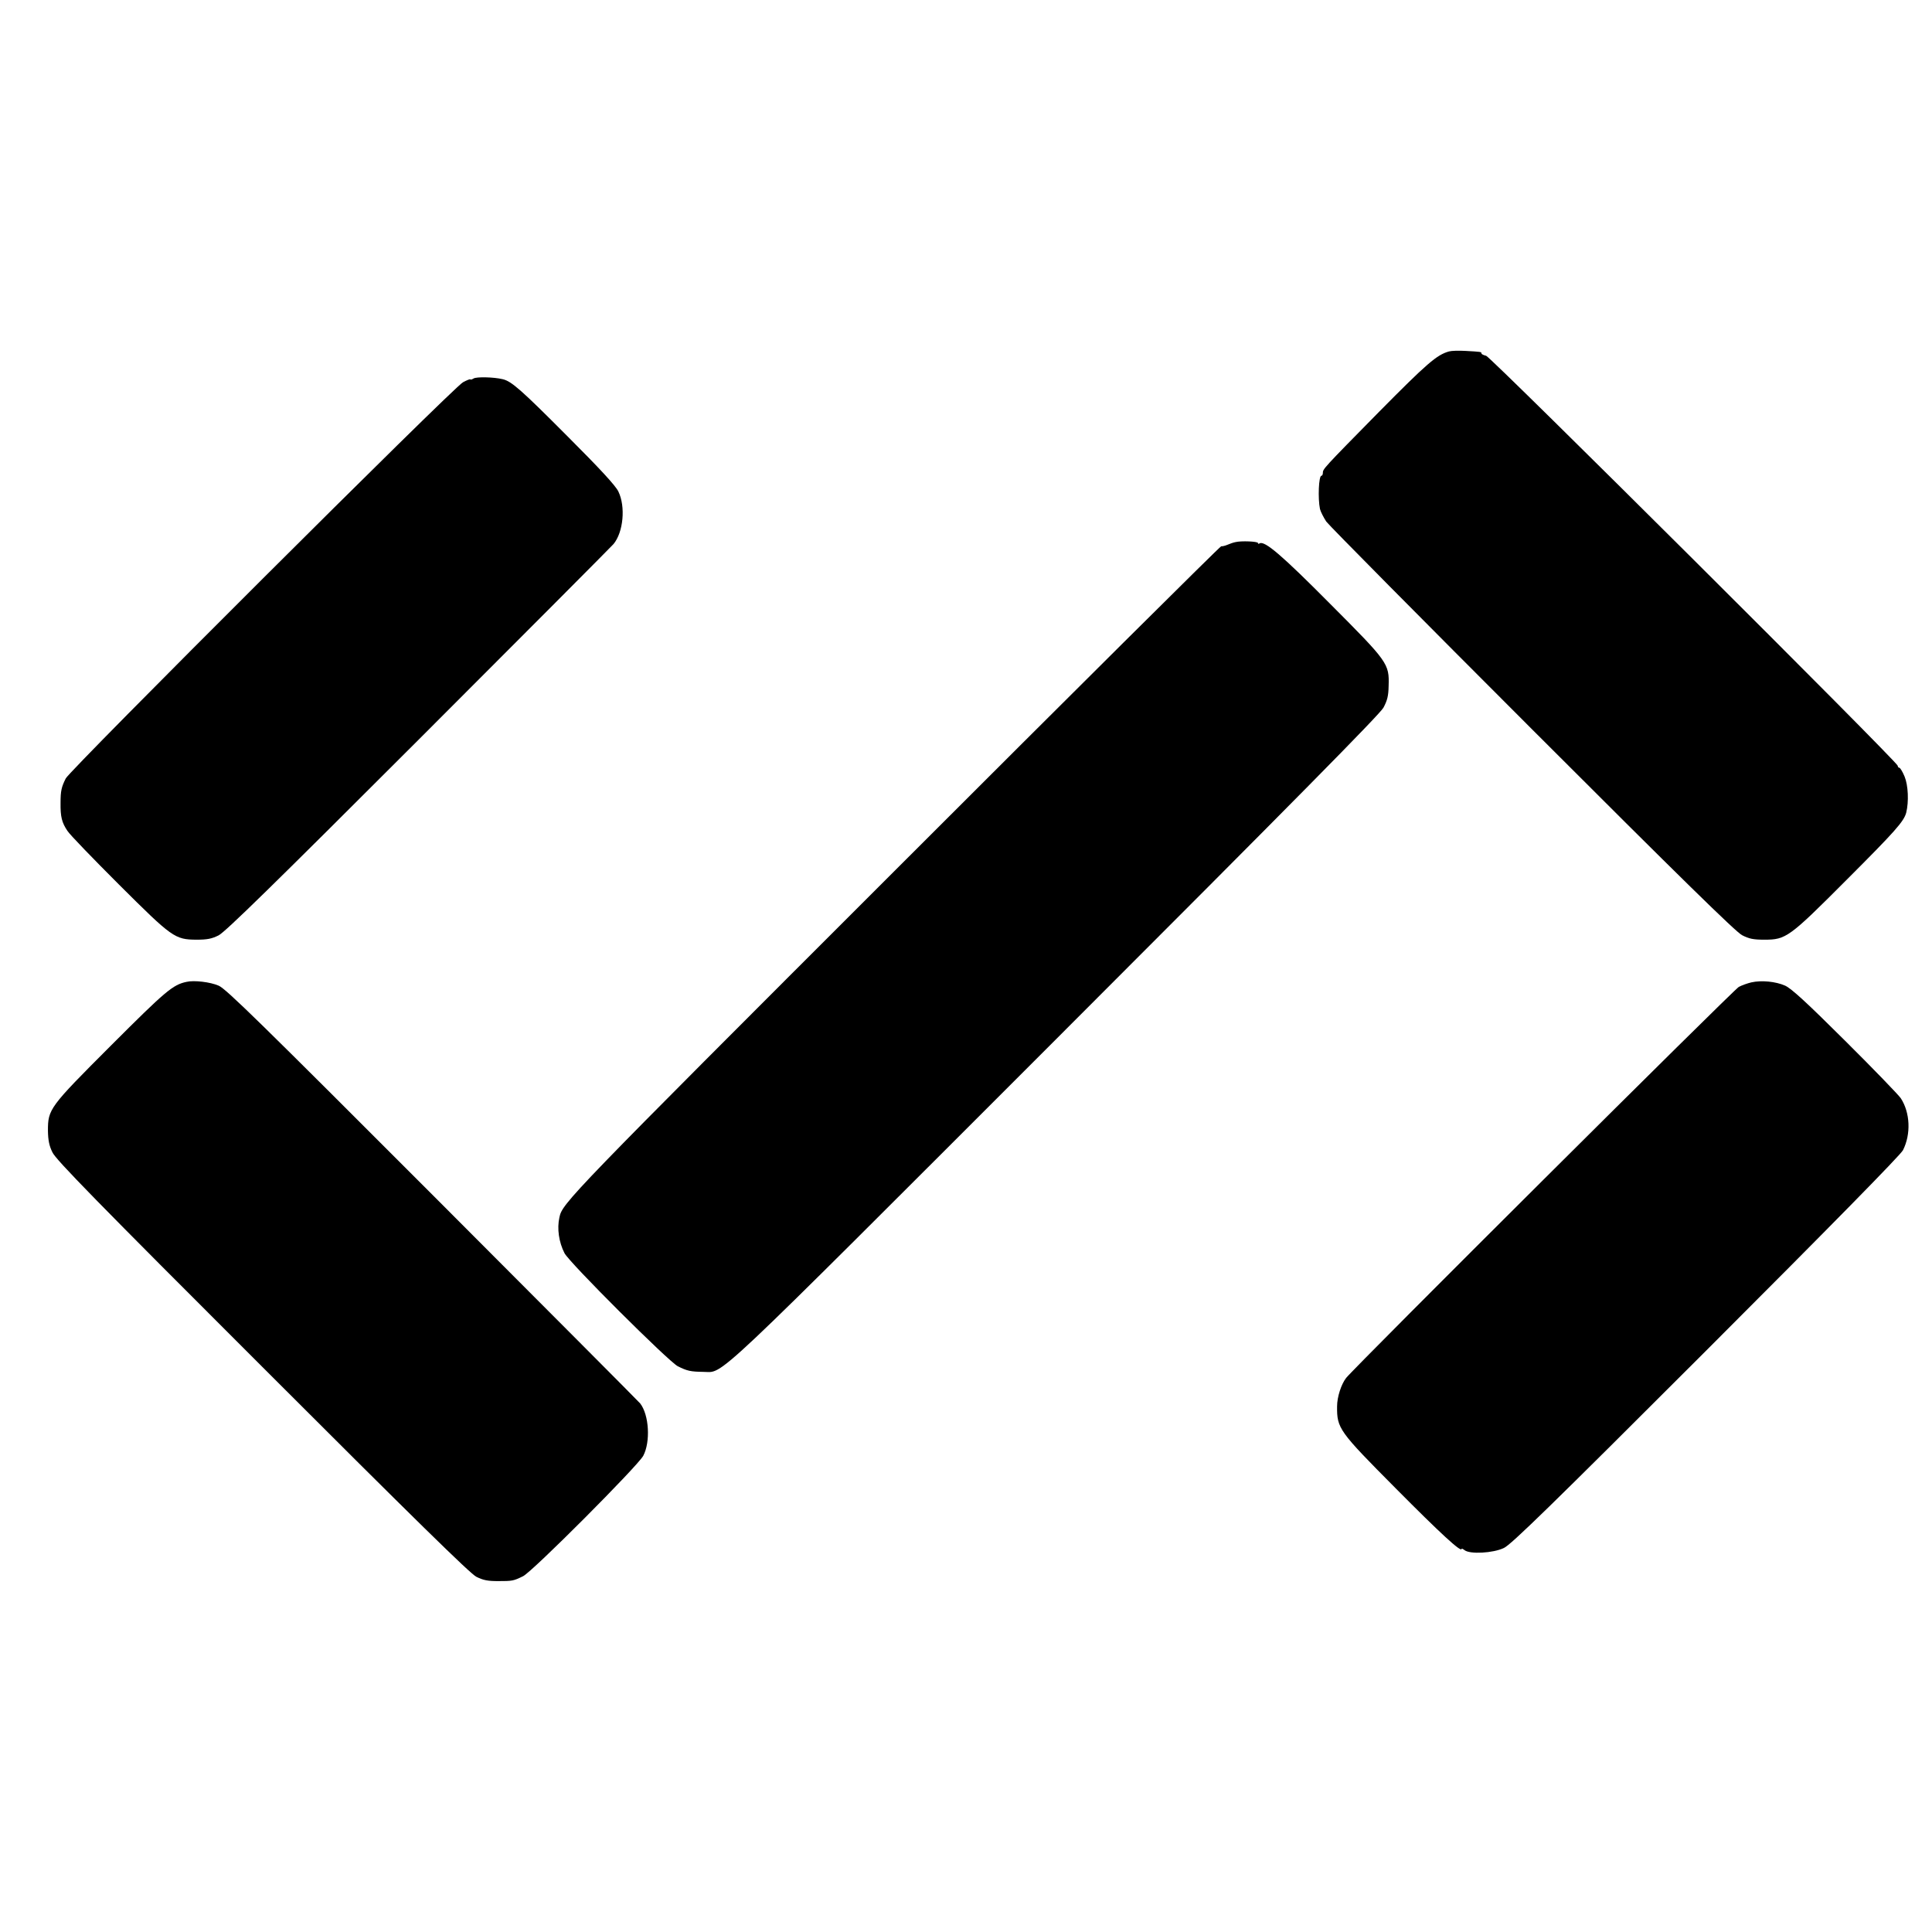
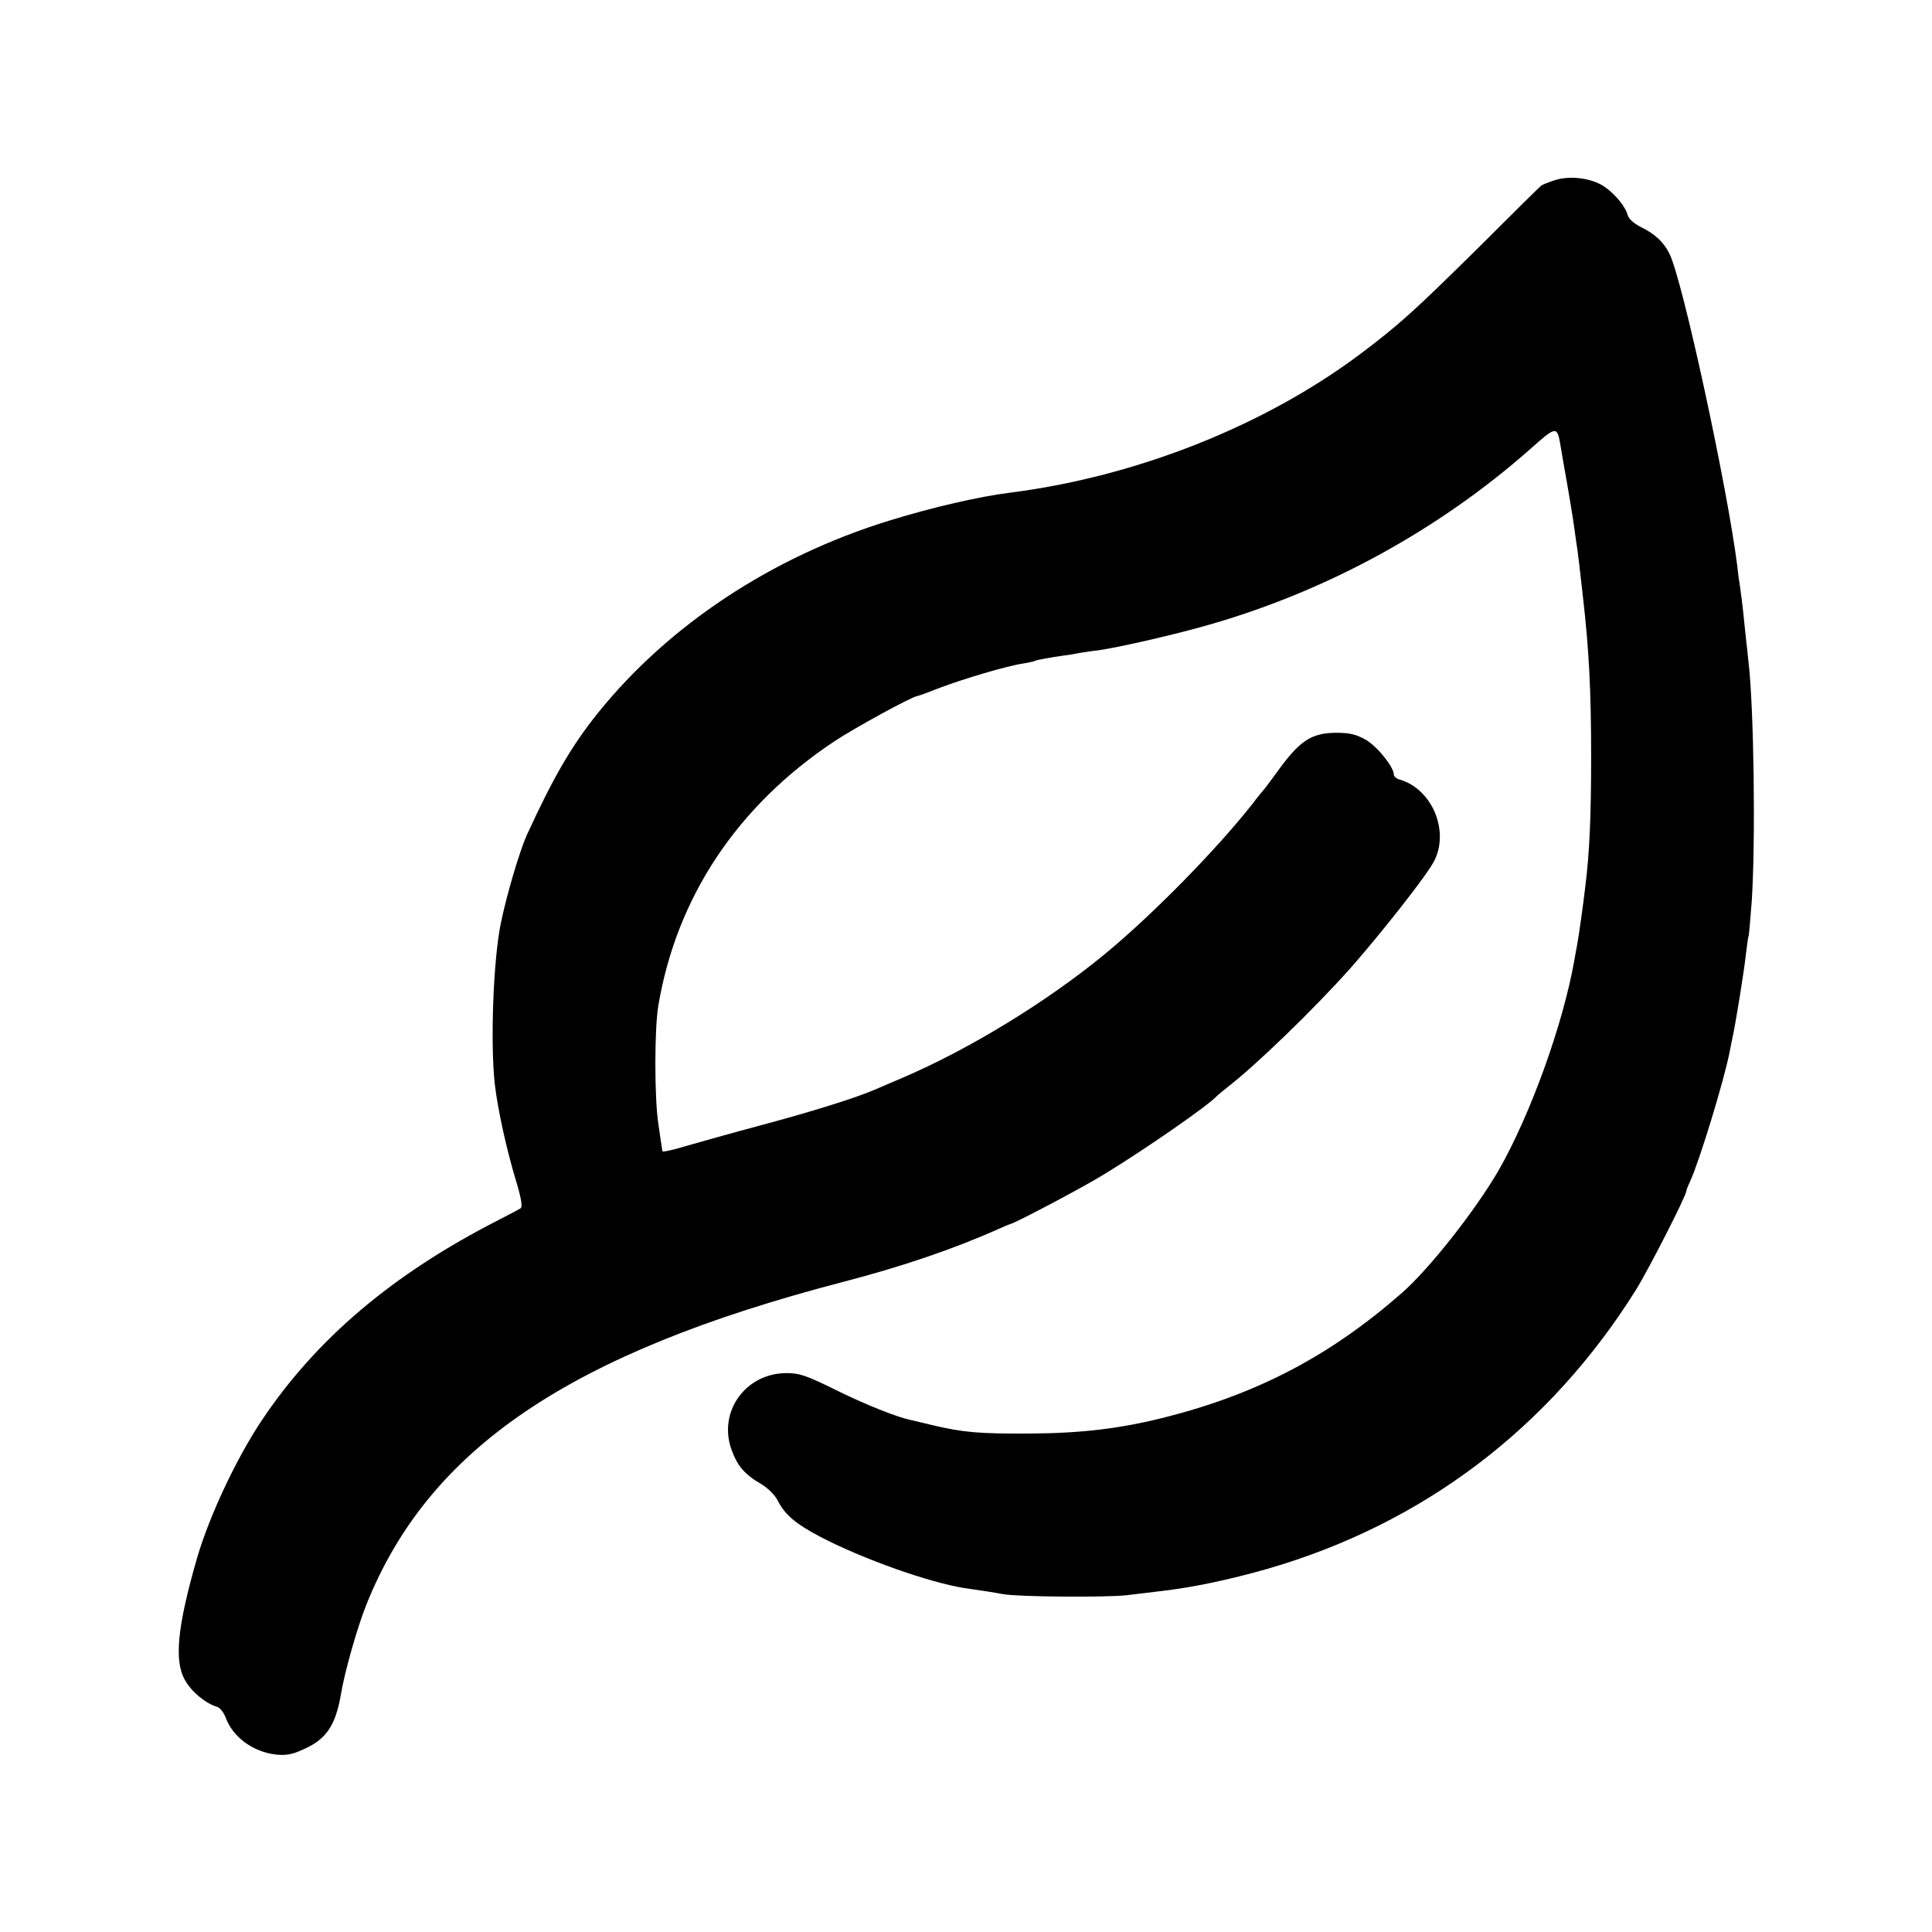
- <svg xmlns="http://www.w3.org/2000/svg" version="1.0" width="16pt" height="16pt" viewBox="0 0 1072 1072" preserveAspectRatio="xMidYMid meet">
-   <g transform="translate(0,1072) scale(0.1,-0.1)" fill="#000000" stroke="none">
-     <path d="M8040 8770 c-68 -19 -122 -66 -390 -337 -309 -314 -310 -315 -310 -338 0 -8 -4 -15 -8 -15 -15 0 -20 -126 -8 -184 4 -16 20 -47 35 -70 16 -22 531 -542 1144 -1155 819 -819 1127 -1121 1163 -1140 39 -20 62 -25 124 -25 120 0 137 12 455 331 271 271 319 325 332 374 15 61 11 151 -9 200 -11 27 -25 49 -29 49 -5 0 -9 5 -9 11 0 20 -2257 2268 -2284 2275 -14 3 -26 9 -26 13 0 9 -1 9 -90 14 -36 2 -76 1 -90 -3z" />
-     <path d="M2628 8620 c-10 -6 -18 -8 -18 -5 0 3 -19 -4 -41 -16 -50 -25 -2178 -2148 -2204 -2198 -24 -48 -29 -69 -29 -136 -1 -77 7 -109 38 -155 13 -21 142 -154 286 -298 296 -295 310 -305 430 -306 60 0 85 5 123 24 37 19 301 277 1110 1086 584 584 1070 1072 1081 1085 55 66 68 208 27 292 -15 32 -103 127 -283 307 -255 256 -310 305 -359 316 -49 12 -145 14 -161 4z" />
-     <path d="M6855 7712 c-11 -2 -31 -9 -45 -15 -14 -6 -29 -9 -34 -8 -5 1 -822 -811 -1816 -1805 -1810 -1809 -1840 -1840 -1856 -1919 -14 -62 -3 -137 28 -198 26 -52 577 -601 629 -628 52 -26 71 -30 141 -31 119 0 3 -109 1958 1846 1332 1332 1795 1802 1816 1839 22 41 28 66 29 121 4 124 -3 133 -325 456 -268 270 -363 351 -391 335 -5 -4 -9 -3 -9 2 0 9 -93 13 -125 5z" />
-     <path d="M1035 5272 c-76 -16 -116 -50 -417 -351 -346 -346 -352 -355 -352 -476 1 -52 7 -83 25 -119 18 -40 247 -274 1164 -1190 846 -846 1153 -1147 1188 -1165 38 -19 63 -24 120 -24 80 0 86 1 139 27 51 24 636 611 667 668 41 77 33 227 -17 291 -9 11 -529 533 -1154 1159 -948 949 -1144 1142 -1185 1159 -46 20 -136 31 -178 21z" />
-     <path d="M9717 5269 c-21 -5 -52 -16 -69 -25 -27 -14 -2133 -2111 -2179 -2170 -27 -35 -50 -105 -50 -158 -1 -122 10 -137 325 -454 247 -249 366 -359 366 -336 0 3 7 0 16 -7 29 -24 160 -17 219 12 40 19 258 231 1122 1095 696 696 1079 1086 1092 1112 45 89 40 208 -12 288 -12 18 -151 162 -309 319 -216 215 -298 290 -333 306 -52 23 -131 31 -188 18z" />
+ <svg xmlns="http://www.w3.org/2000/svg" version="1.0" width="700pt" height="700pt" viewBox="0 0 700 700" preserveAspectRatio="xMidYMid meet">
+   <g transform="translate(0,700) scale(0.1,-0.1)" fill="#000000" stroke="none">
+     <path d="M5627 6345 c-21 -7 -40 -15 -42 -17 -3 -1 -105 -102 -227 -224 -235 -232 -289 -281 -430 -387 -347 -260 -811 -444 -1268 -502 -112 -14 -282 -53 -437 -101 -426 -131 -801 -379 -1058 -699 -95 -119 -159 -229 -256 -440 -26 -58 -72 -212 -94 -318 -28 -134 -39 -438 -22 -587 11 -92 41 -229 75 -343 21 -69 26 -100 18 -105 -6 -4 -42 -23 -81 -43 -382 -195 -661 -431 -859 -729 -91 -137 -188 -344 -232 -495 -71 -246 -84 -372 -44 -442 23 -42 75 -85 116 -97 11 -3 25 -21 32 -40 26 -70 98 -123 181 -133 39 -4 60 0 103 20 81 36 114 87 133 197 14 84 59 242 92 325 226 566 736 912 1726 1170 212 55 401 119 562 191 22 10 42 18 45 19 18 3 262 132 340 180 148 90 383 253 410 285 3 3 19 16 35 29 104 80 313 282 447 432 111 126 275 334 303 387 58 109 -5 262 -122 297 -13 3 -23 12 -23 19 0 27 -61 103 -102 126 -34 19 -57 25 -108 25 -90 -1 -132 -29 -215 -145 -22 -30 -42 -57 -45 -60 -3 -3 -23 -27 -44 -55 -133 -168 -360 -399 -532 -541 -211 -174 -493 -346 -734 -449 -47 -20 -94 -40 -105 -45 -66 -28 -221 -77 -397 -124 -112 -30 -240 -66 -285 -79 -46 -14 -83 -22 -83 -18 -1 3 -7 49 -15 101 -14 95 -14 340 0 425 66 394 286 725 638 959 72 48 279 161 300 164 4 0 42 14 85 31 85 32 239 78 299 87 21 3 41 8 44 10 6 3 55 12 104 19 11 1 36 5 55 9 19 3 51 8 71 10 81 12 286 59 412 96 423 123 821 342 1148 630 100 89 101 89 114 10 4 -25 9 -54 11 -65 9 -48 34 -194 39 -235 3 -25 8 -56 10 -70 3 -22 8 -61 20 -170 22 -190 30 -341 30 -580 0 -223 -6 -349 -21 -471 -7 -62 -25 -190 -30 -214 -2 -11 -7 -36 -10 -55 -41 -232 -159 -559 -274 -760 -84 -145 -250 -356 -350 -444 -260 -228 -523 -366 -858 -451 -162 -41 -303 -58 -492 -59 -181 -1 -240 4 -350 30 -36 9 -72 17 -80 19 -52 11 -162 55 -270 108 -107 53 -133 62 -180 62 -149 0 -250 -141 -199 -279 21 -58 48 -89 107 -123 25 -15 51 -41 61 -62 26 -50 64 -82 151 -128 154 -81 397 -167 525 -187 64 -9 108 -16 140 -22 56 -10 369 -12 445 -4 41 5 98 12 125 15 115 13 248 41 388 81 563 163 1021 510 1334 1010 46 74 183 342 183 359 0 4 7 21 15 38 33 73 120 357 141 462 2 11 6 31 9 45 12 51 45 256 51 315 4 33 8 62 10 66 1 3 6 59 11 125 14 218 8 698 -12 867 -2 18 -6 59 -10 92 -7 71 -13 127 -20 175 -3 19 -8 53 -10 75 -35 284 -199 1042 -246 1135 -21 43 -52 72 -105 98 -25 13 -44 30 -47 44 -10 36 -62 94 -104 113 -48 23 -117 28 -166 10z" />
  </g>
</svg>
